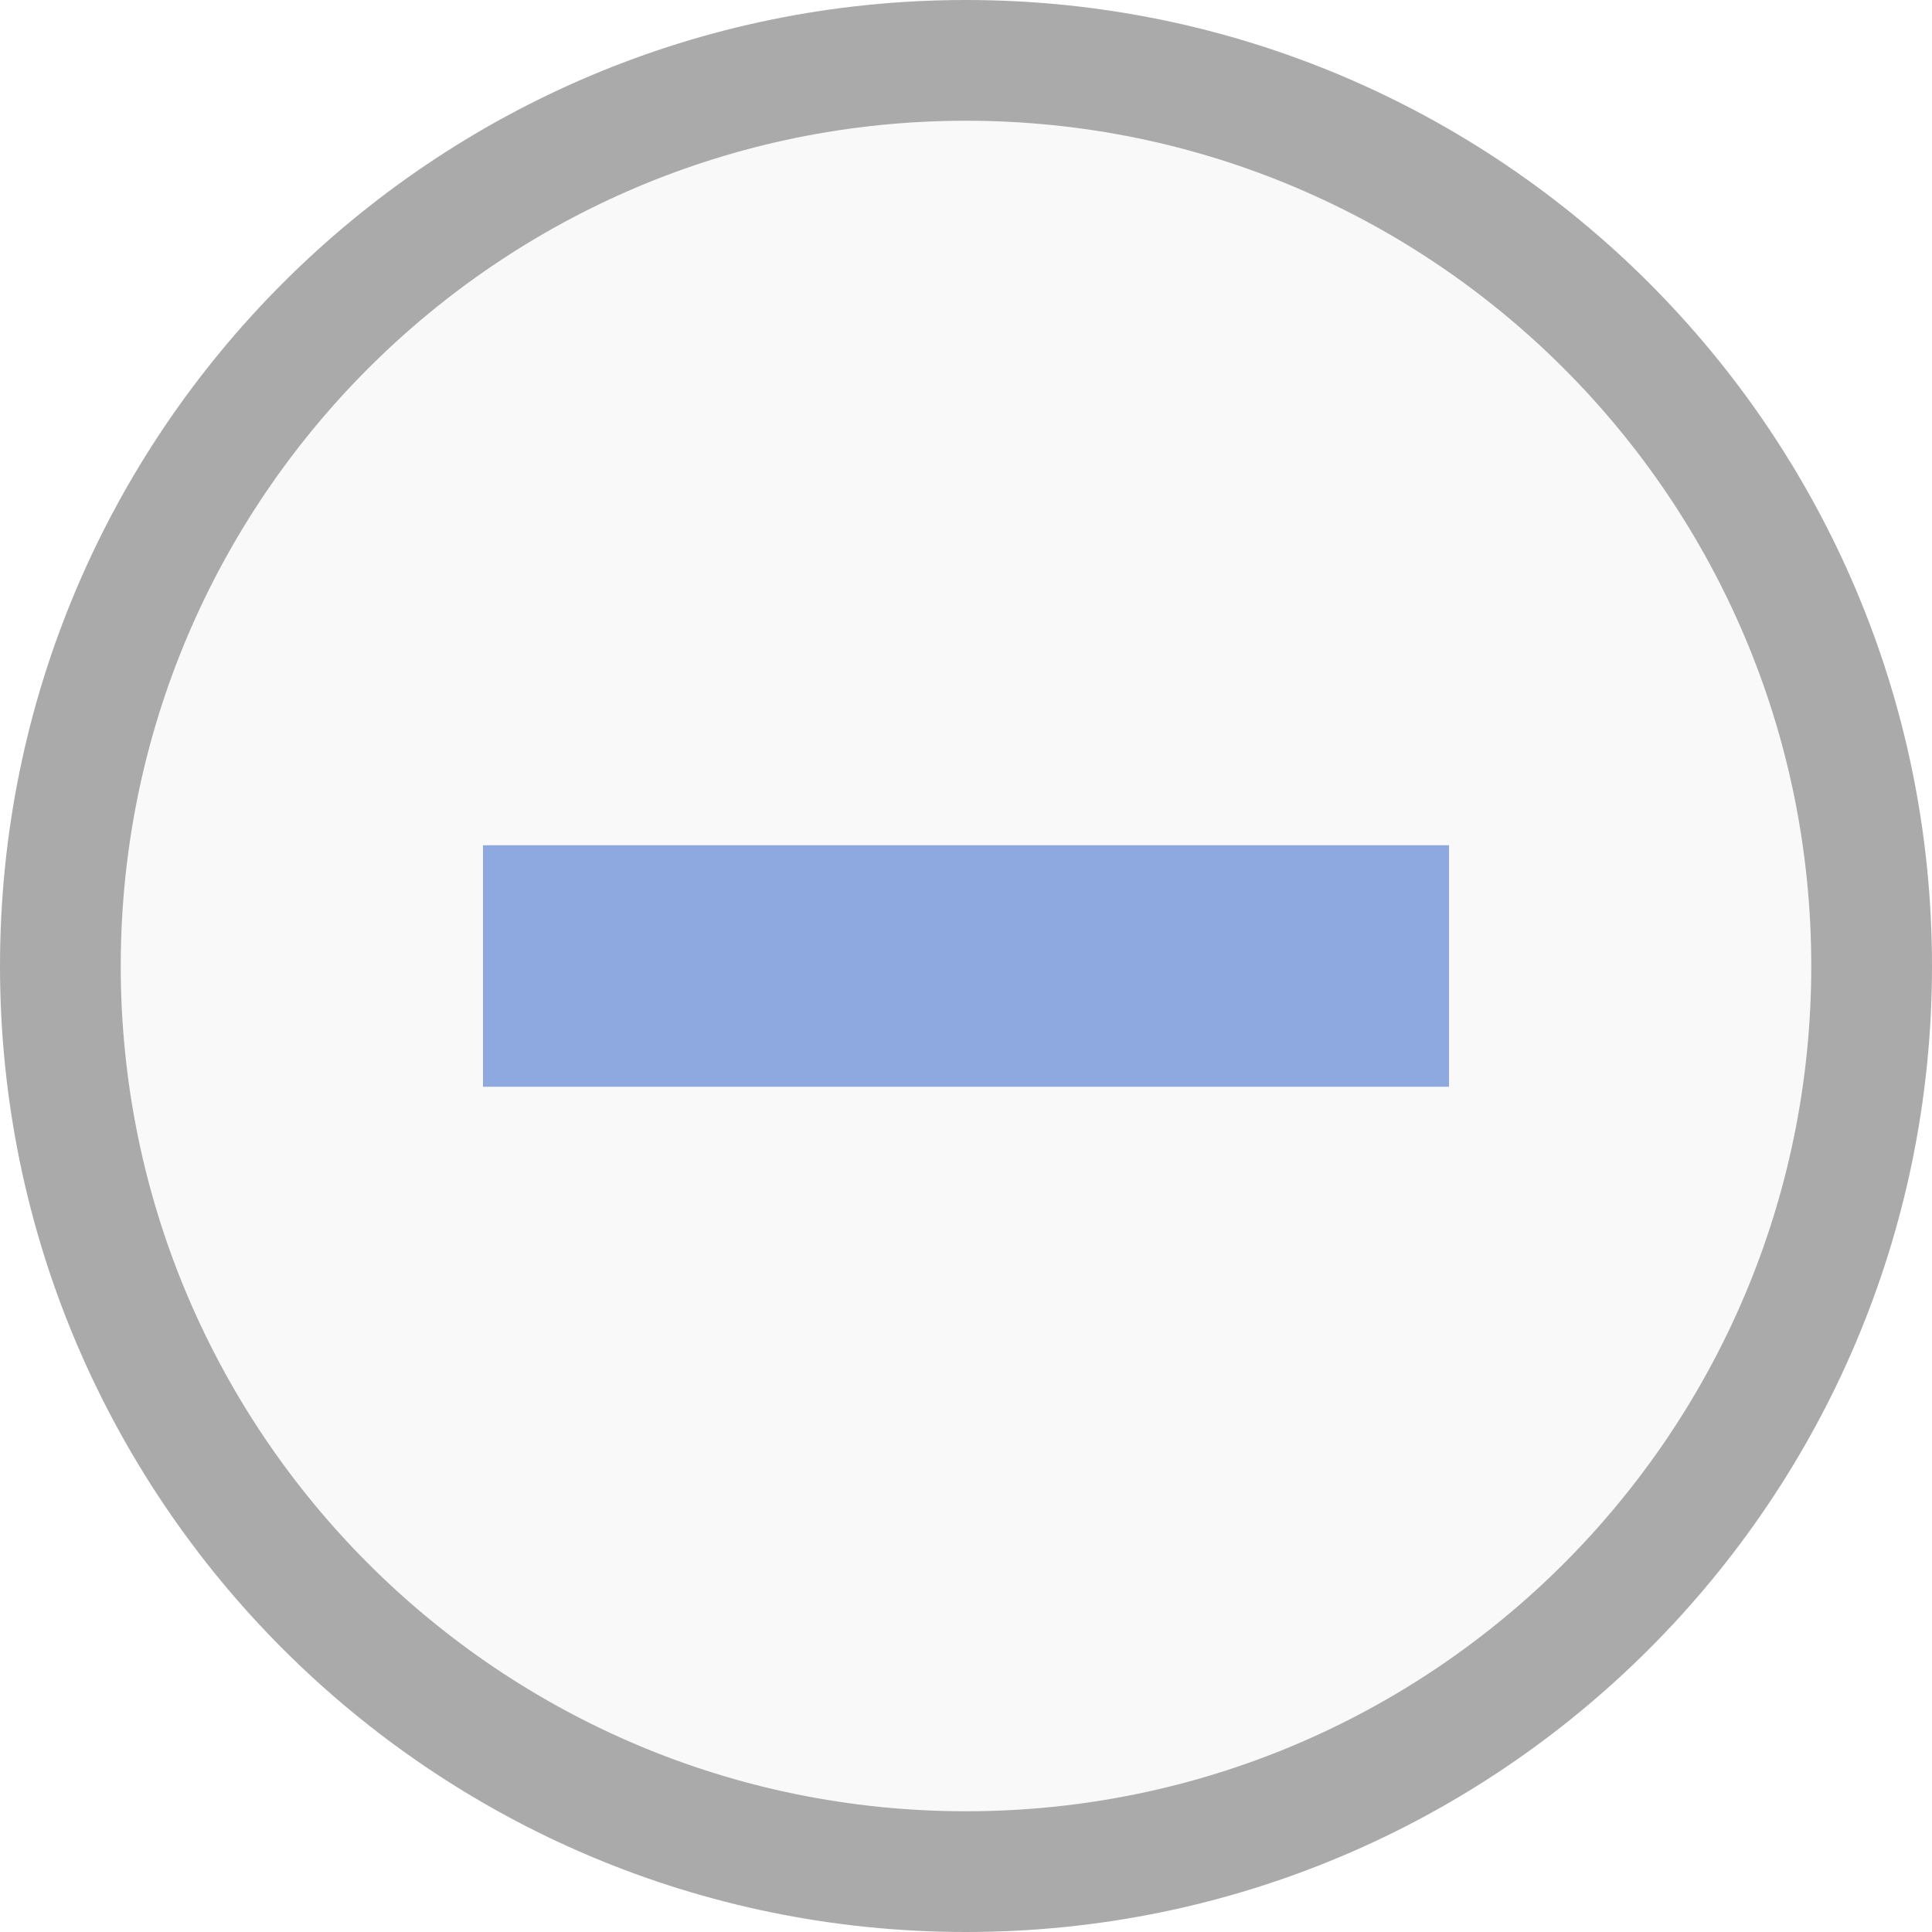
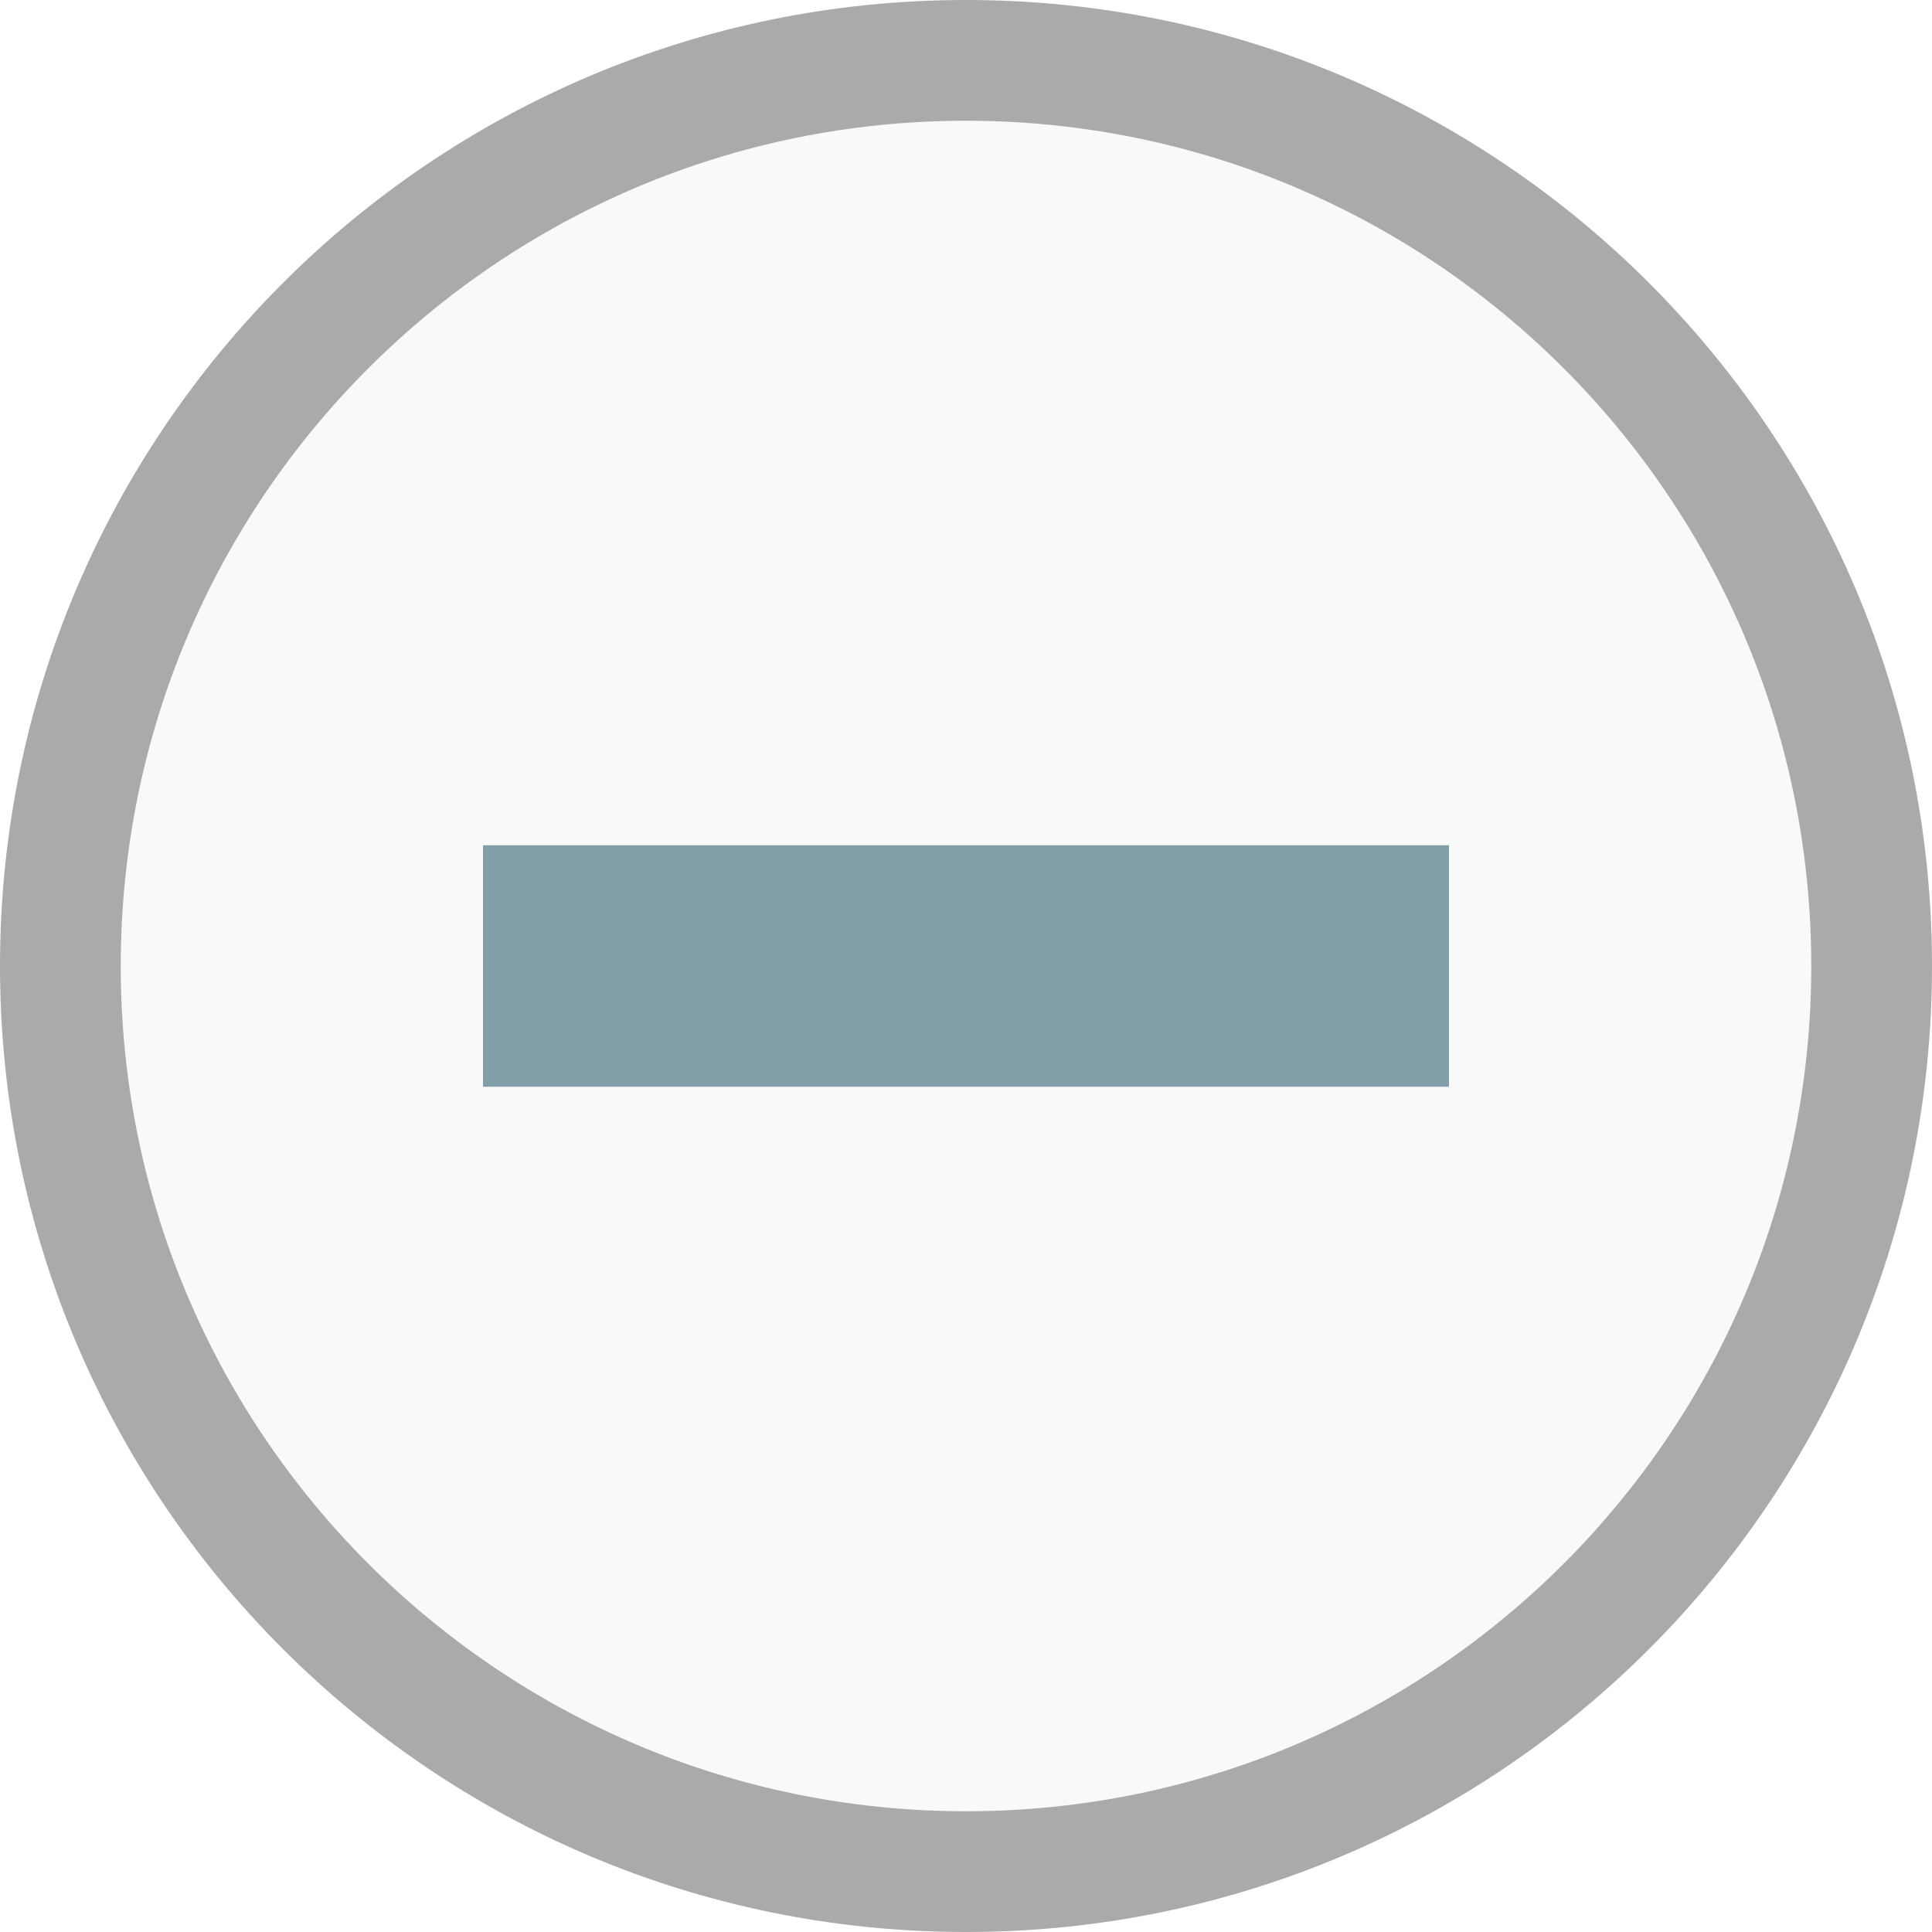
<svg xmlns="http://www.w3.org/2000/svg" viewBox="0 0 16 16">
  <g transform="translate(0 -1036.362)">
    <path style="fill:#f9f9f9" d="m 15,8 c 0,3.866 -3.134,7 -7,7 C 4.134,15 1,11.866 1,8 1,4.134 4.134,1 8,1 c 3.866,0 7,3.134 7,7 z" transform="translate(0 1036.362)" />
    <path style="fill:#aaa" d="M 8 0 C 3.582 8.8817842e-16 -3.006854e-17 3.582 0 8 C 0 12.418 3.582 16 8 16 C 12.418 16 16 12.418 16 8 C 16 3.582 12.418 -1.8064254e-15 8 0 z M 8 1 C 11.866 1 15 4.134 15 8 C 15 11.866 11.866 15 8 15 C 4.134 15 1 11.866 1 8 C 1 4.134 4.134 1 8 1 z " transform="translate(0 1036.362)" />
-     <rect width="8" x="4" y="7" height="2" style="fill:#8da9e0" transform="translate(0 1036.362)" />
+     <rect width="8" x="4" y="7" height="2" style="fill:#829fa9" transform="translate(0 1036.362)" />
  </g>
</svg>
